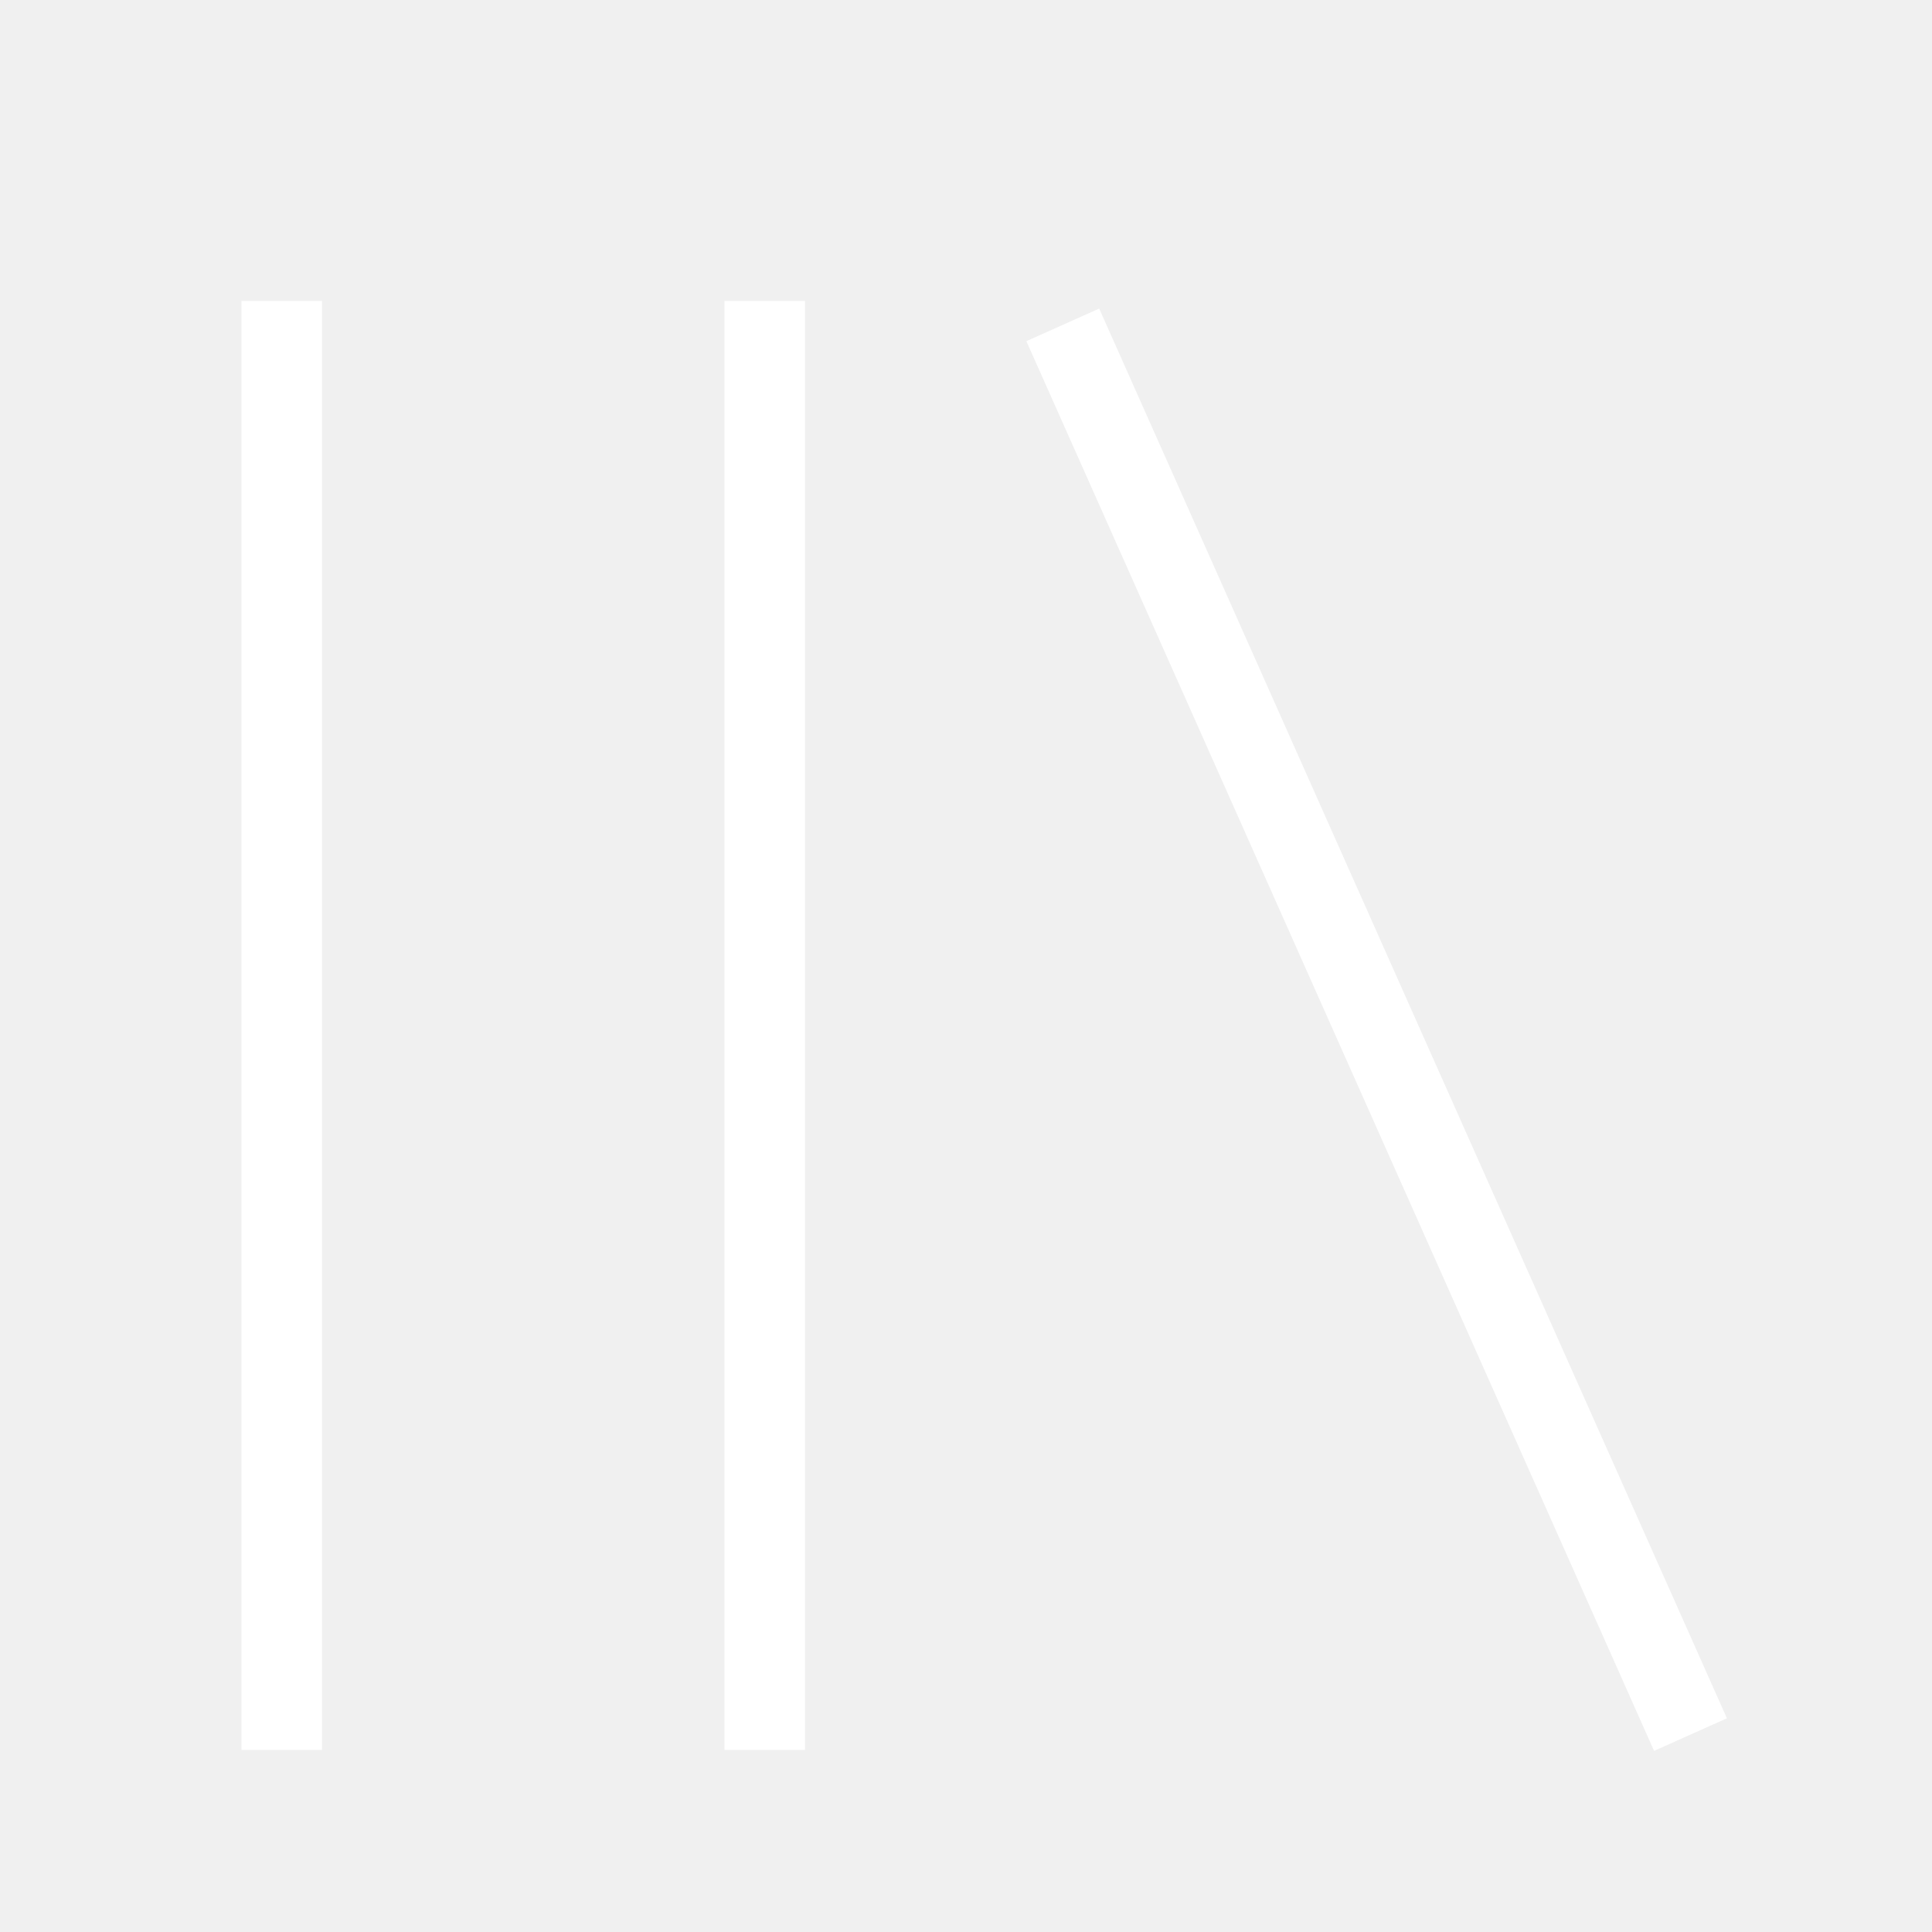
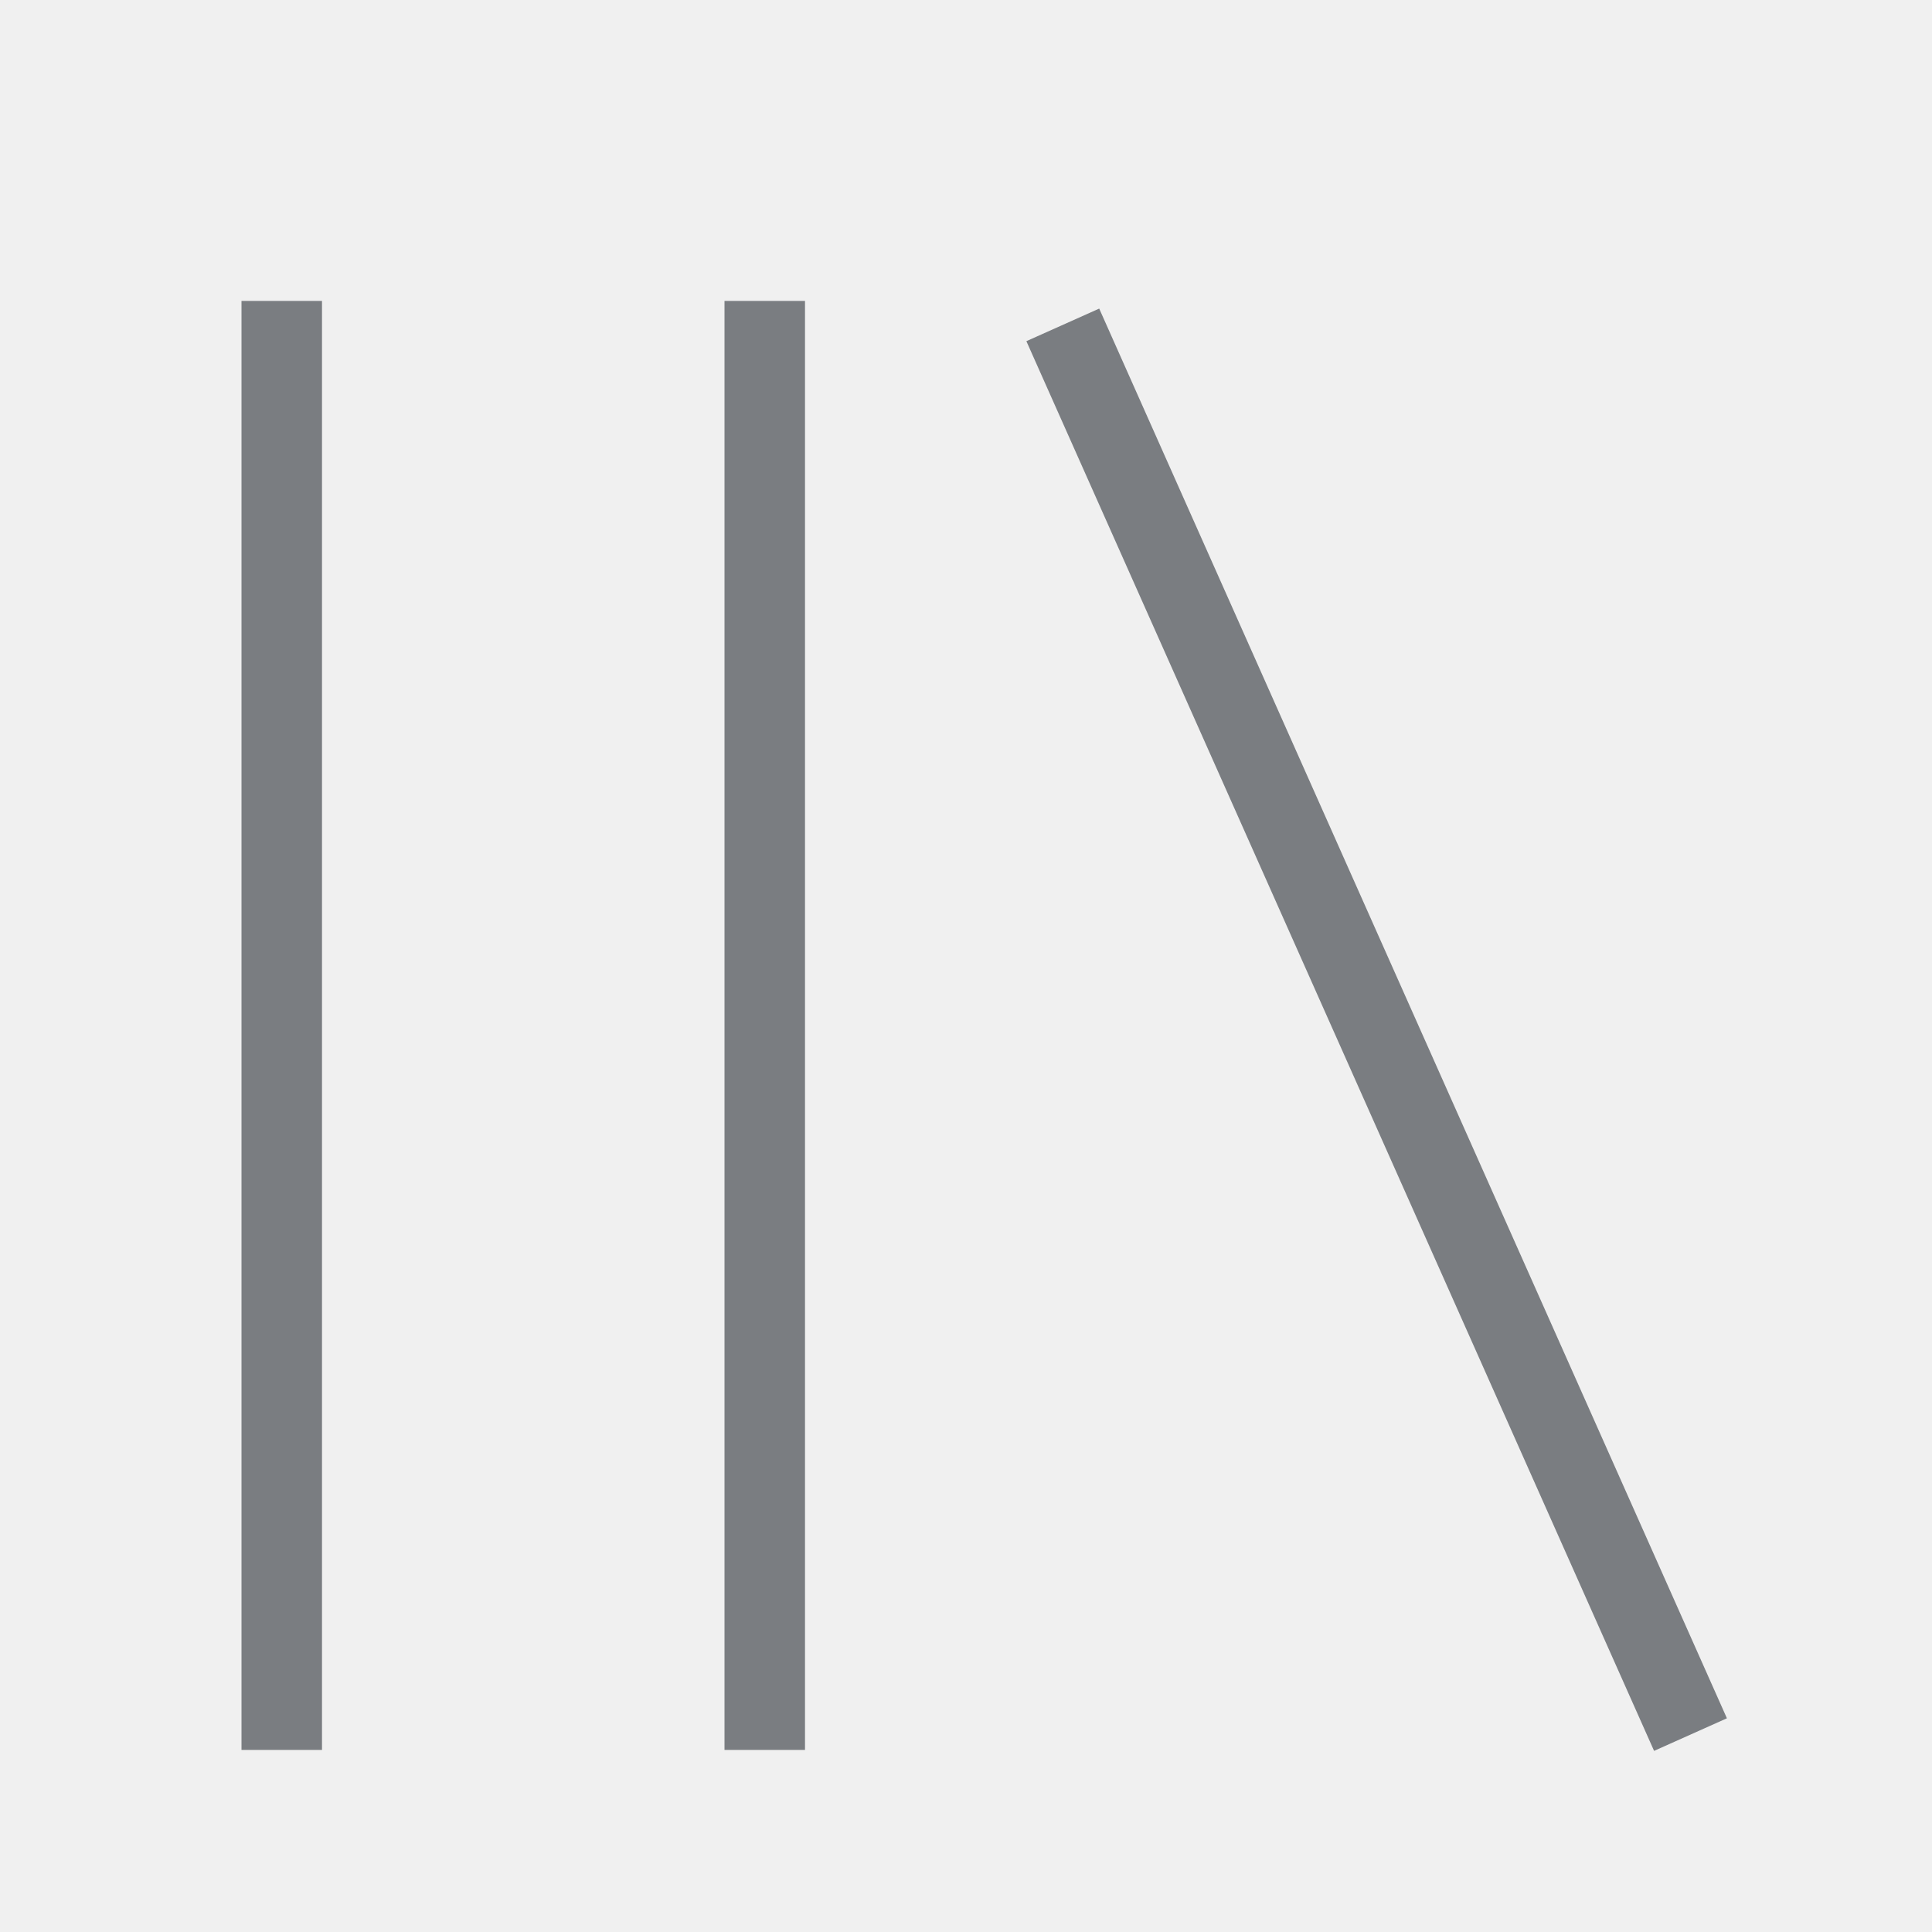
<svg xmlns="http://www.w3.org/2000/svg" viewBox="0 0 512 512">
-   <path d="M291.301 81.778l166.349 373.587-19.301 8.635-166.349-373.587zM64 463.746v-384h21.334v384h-21.334zM192 463.746v-384h21.334v384h-21.334z" fill="#ffffff" />
+   <path d="M291.301 81.778l166.349 373.587-19.301 8.635-166.349-373.587zM64 463.746v-384h21.334v384h-21.334zM192 463.746v-384h21.334v384h-21.334z" fill="#7a7d81" />
</svg>
